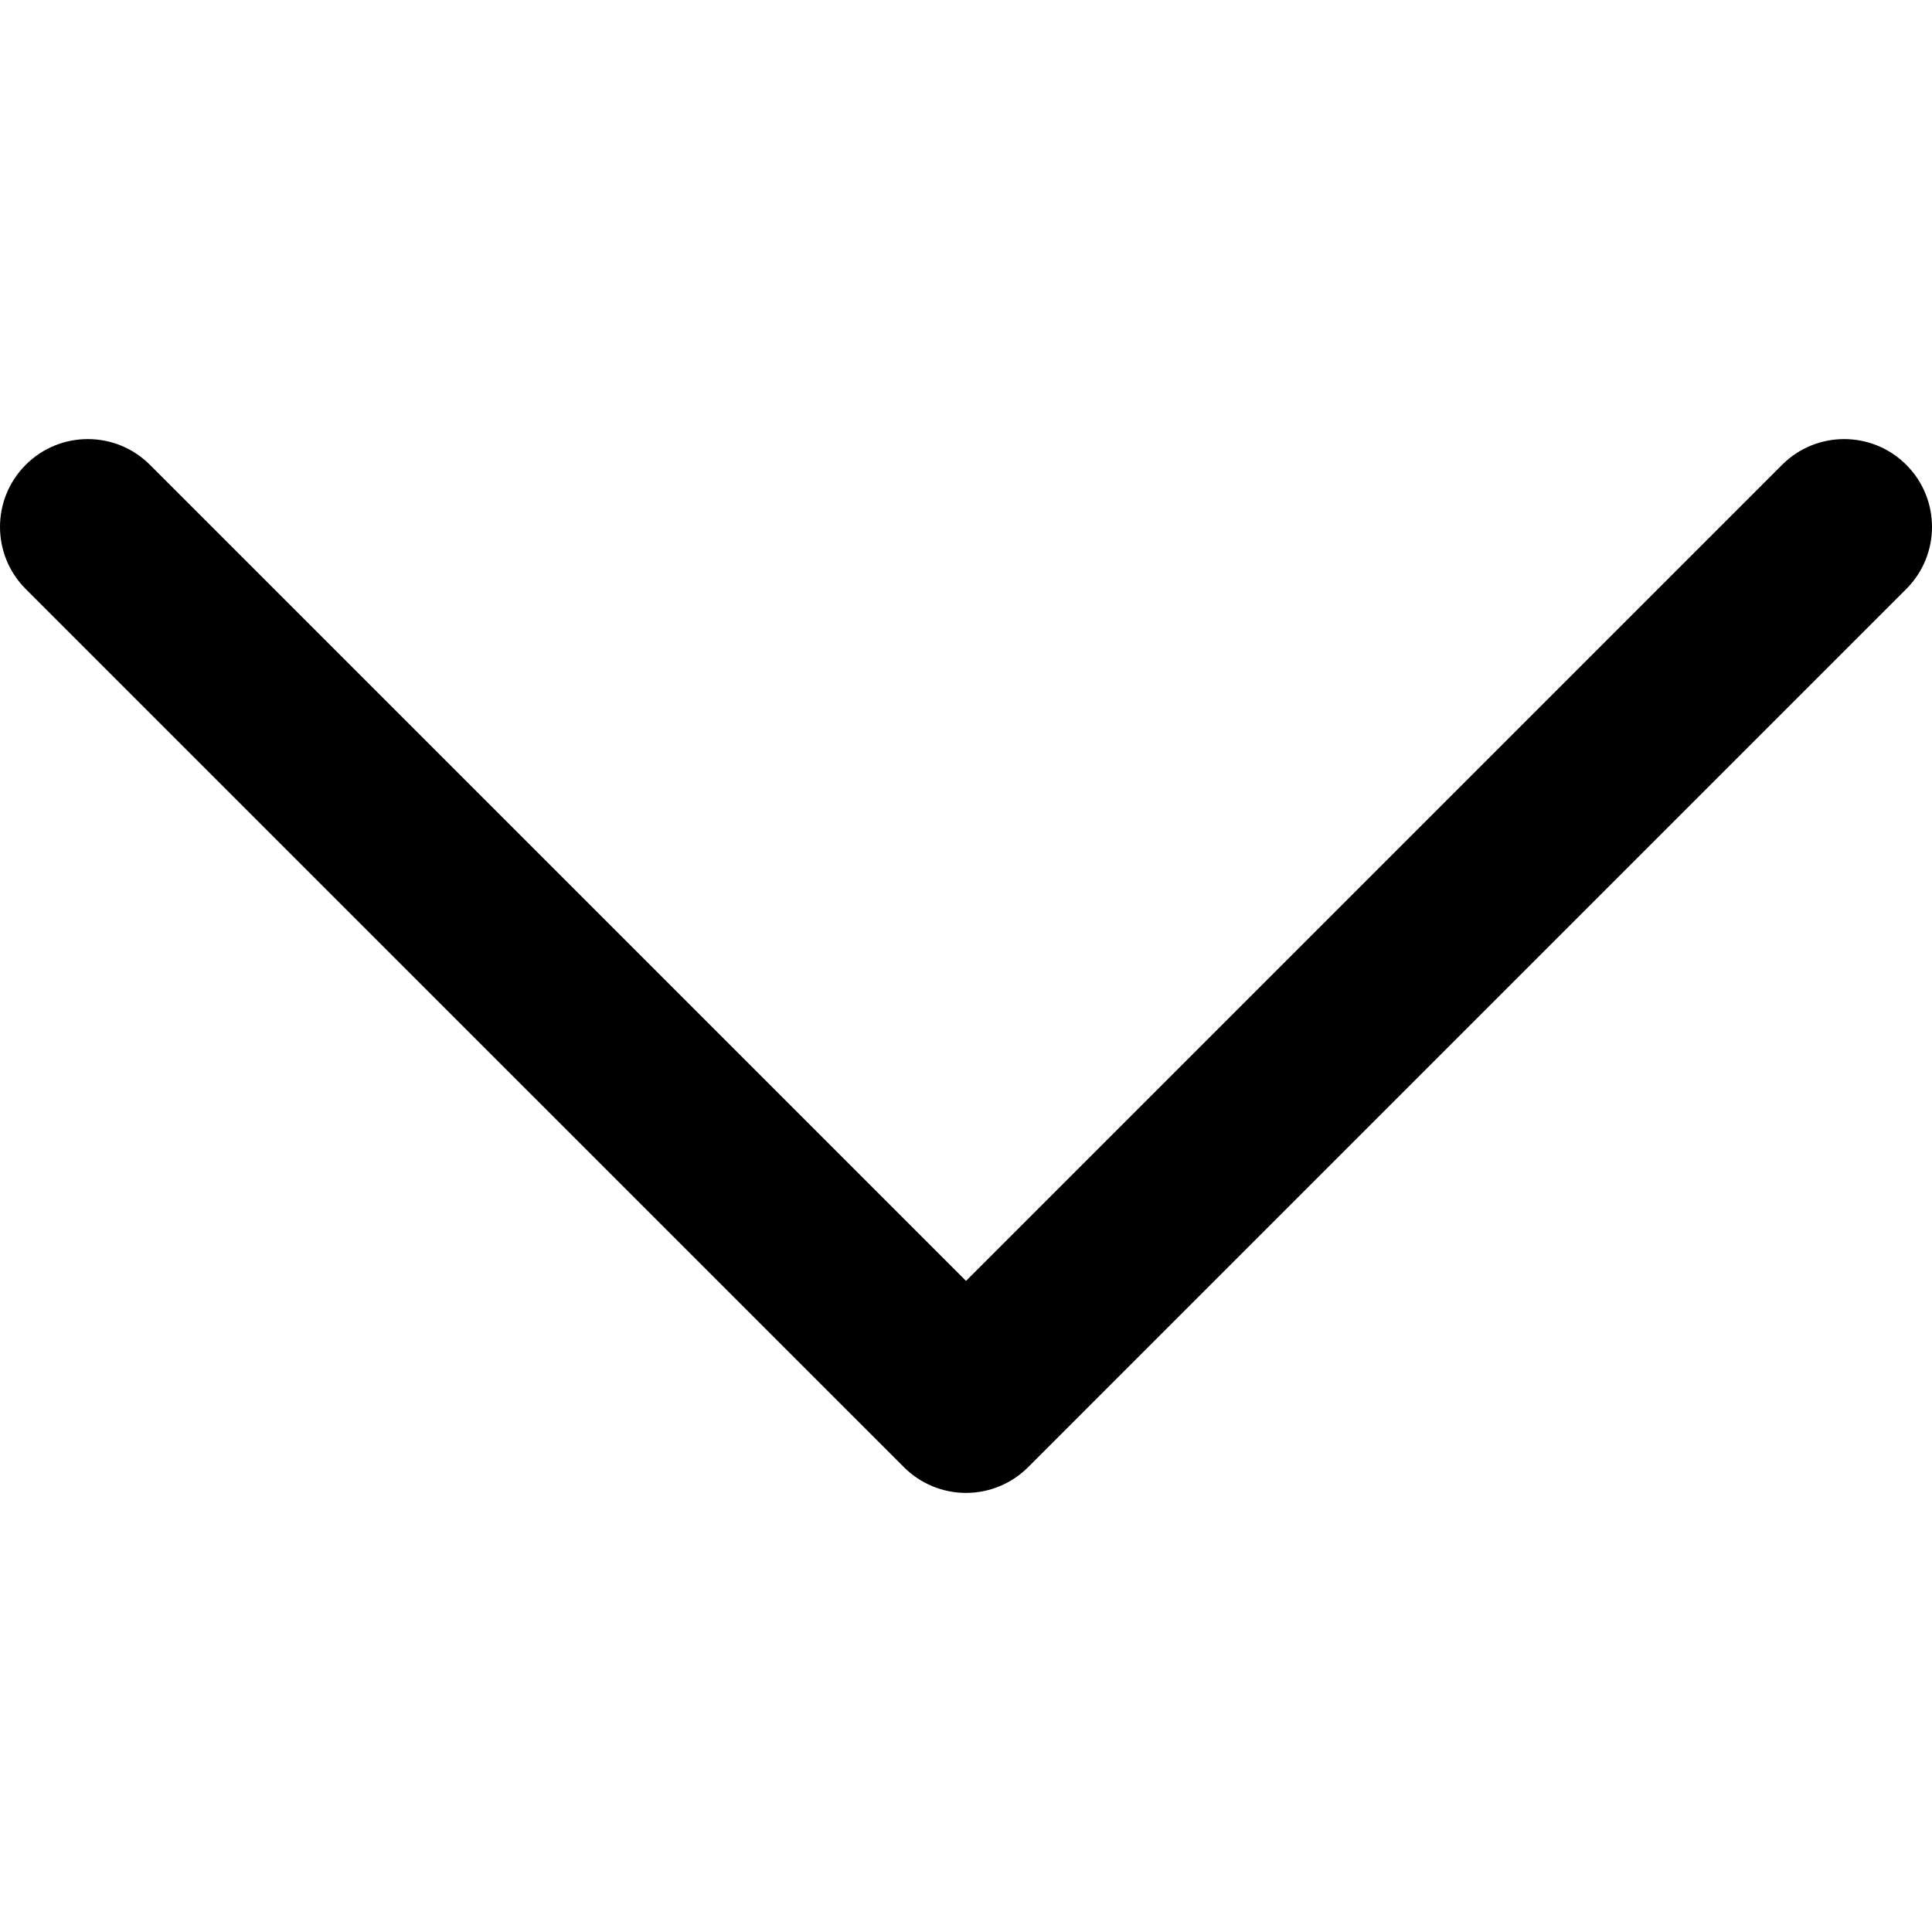
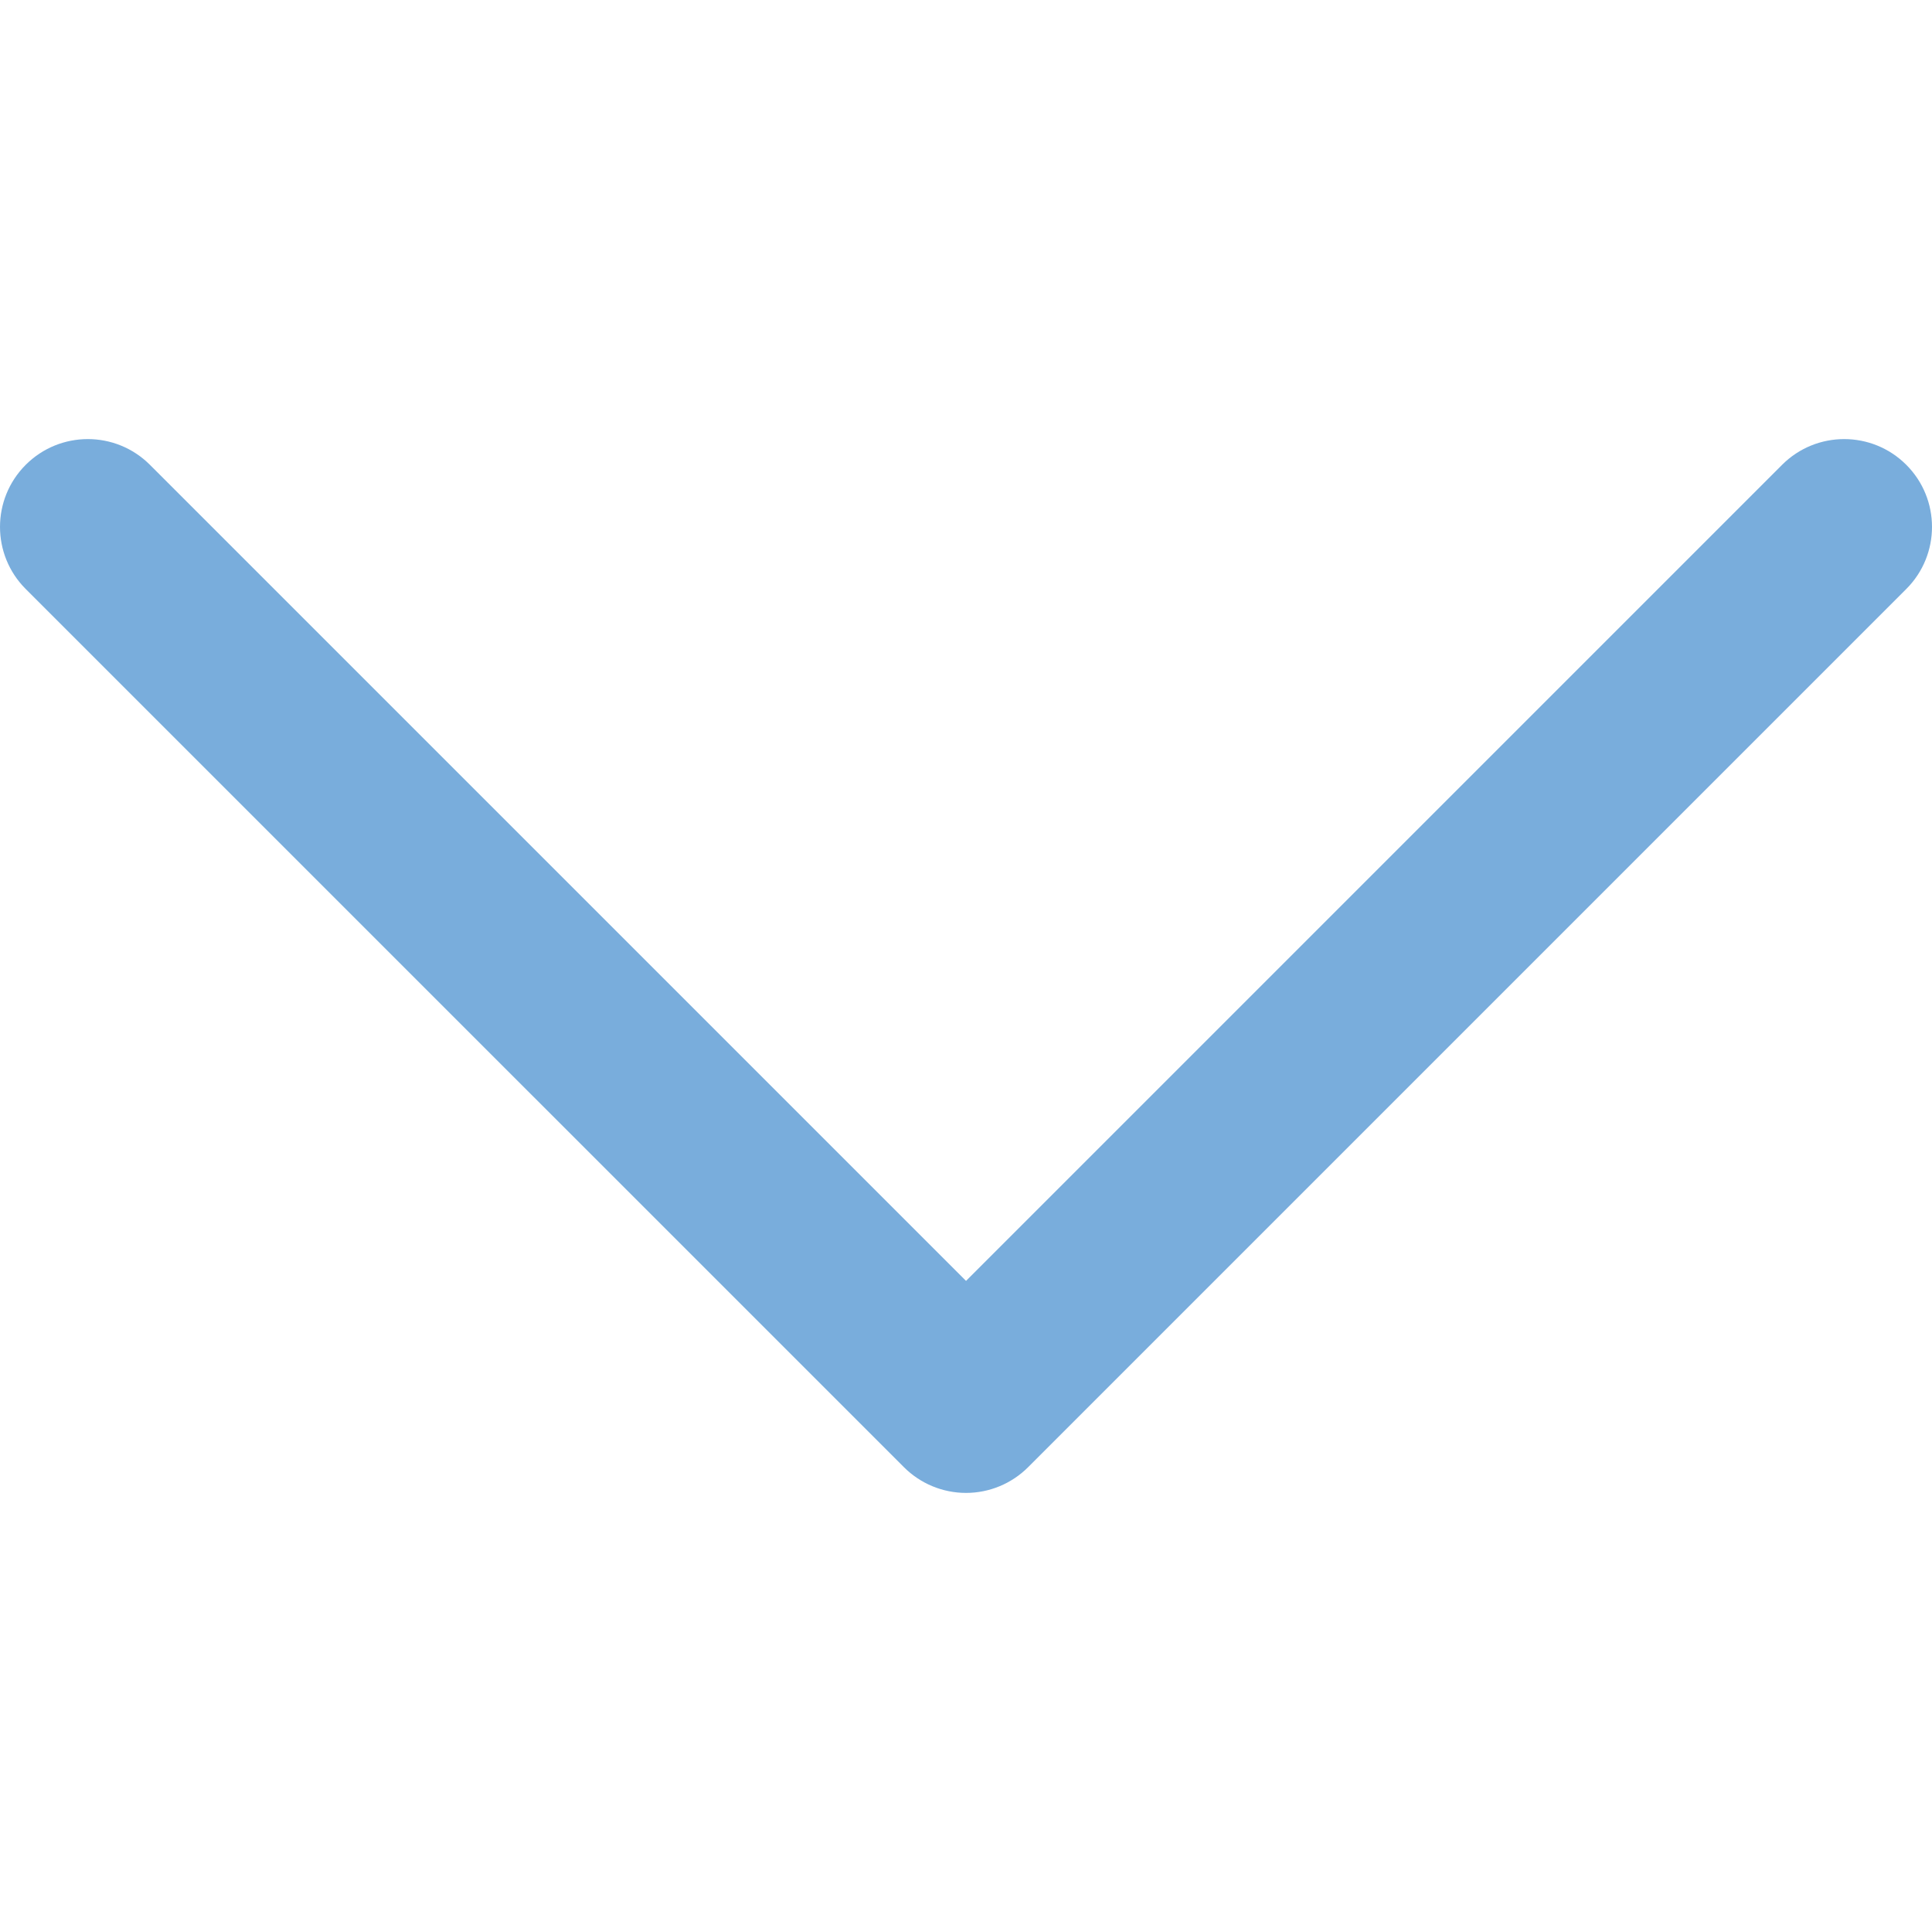
- <svg xmlns="http://www.w3.org/2000/svg" fill="#000000" height="800px" width="800px" version="1.1" id="Layer_1" viewBox="0 0 330 330" xml:space="preserve">
+ <svg xmlns="http://www.w3.org/2000/svg" fill="#79addc" height="800px" width="800px" version="1.1" id="Layer_1" viewBox="0 0 330 330" xml:space="preserve">
  <path id="XMLID_225_" d="M325.607,79.393c-5.857-5.857-15.355-5.858-21.213,0.001l-139.39,139.393L25.607,79.393  c-5.857-5.857-15.355-5.858-21.213,0.001c-5.858,5.858-5.858,15.355,0,21.213l150.004,150c2.813,2.813,6.628,4.393,10.606,4.393  s7.794-1.581,10.606-4.394l149.996-150C331.465,94.749,331.465,85.251,325.607,79.393z" />
</svg>
